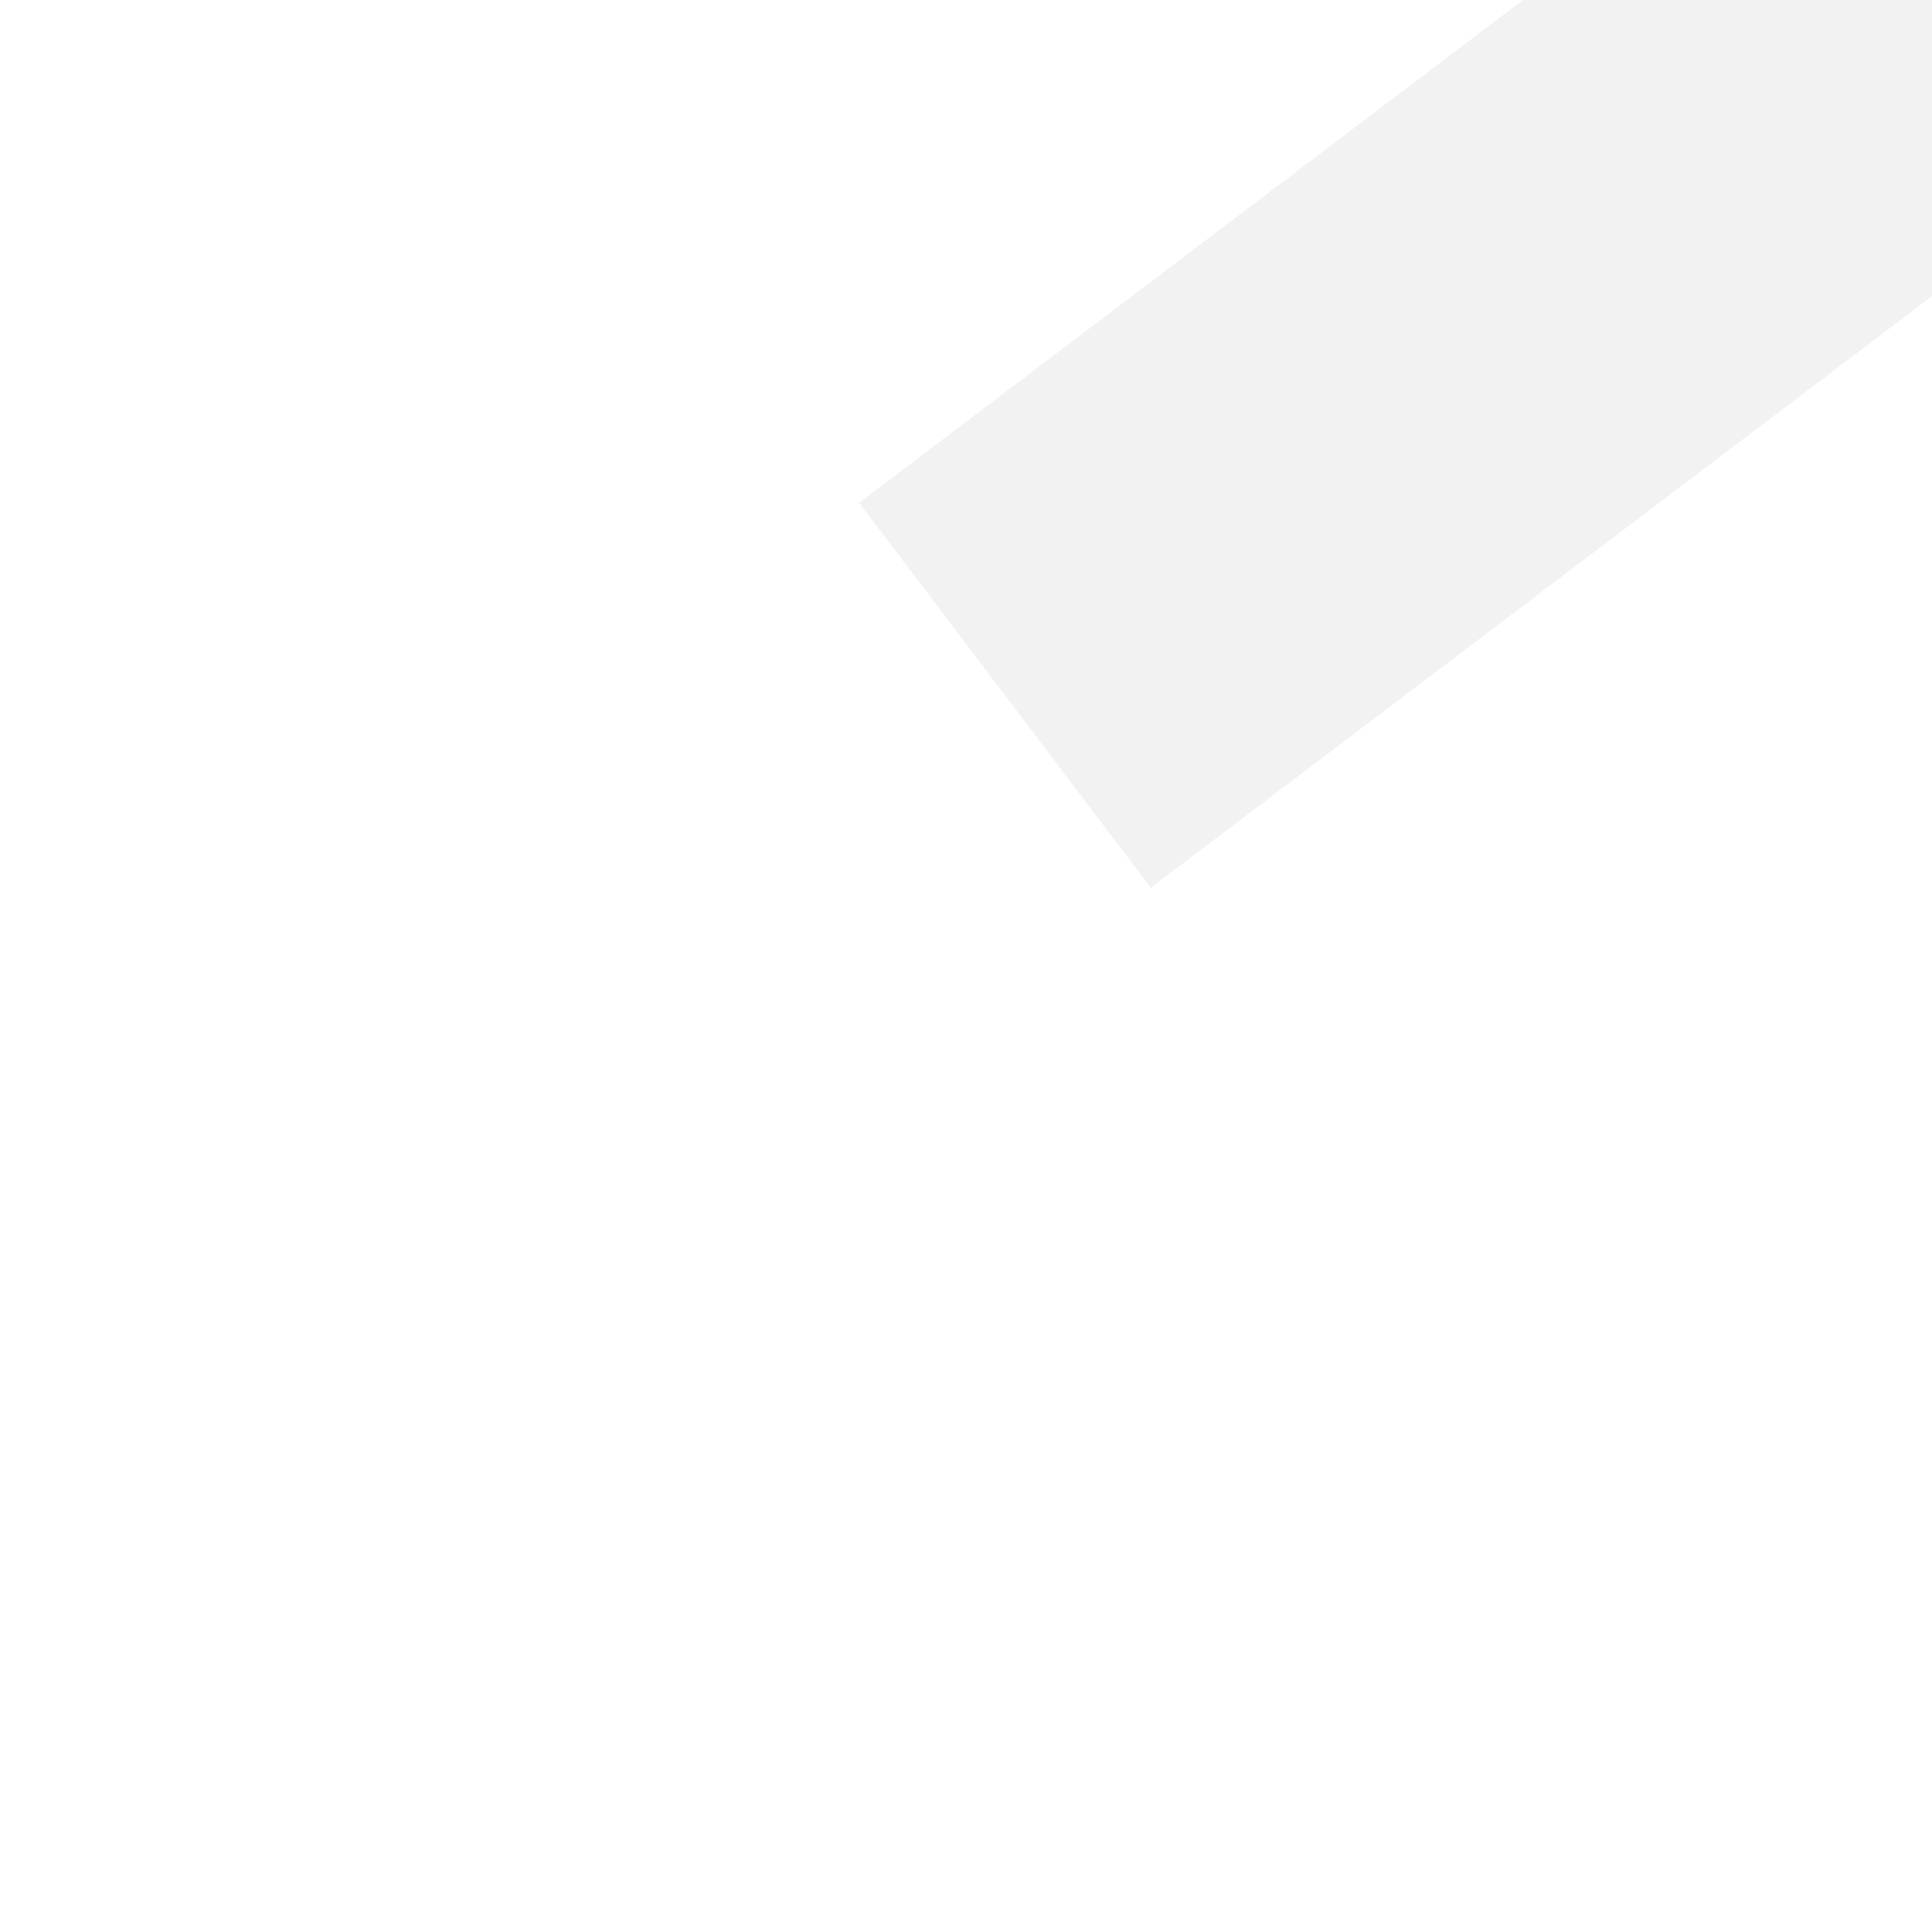
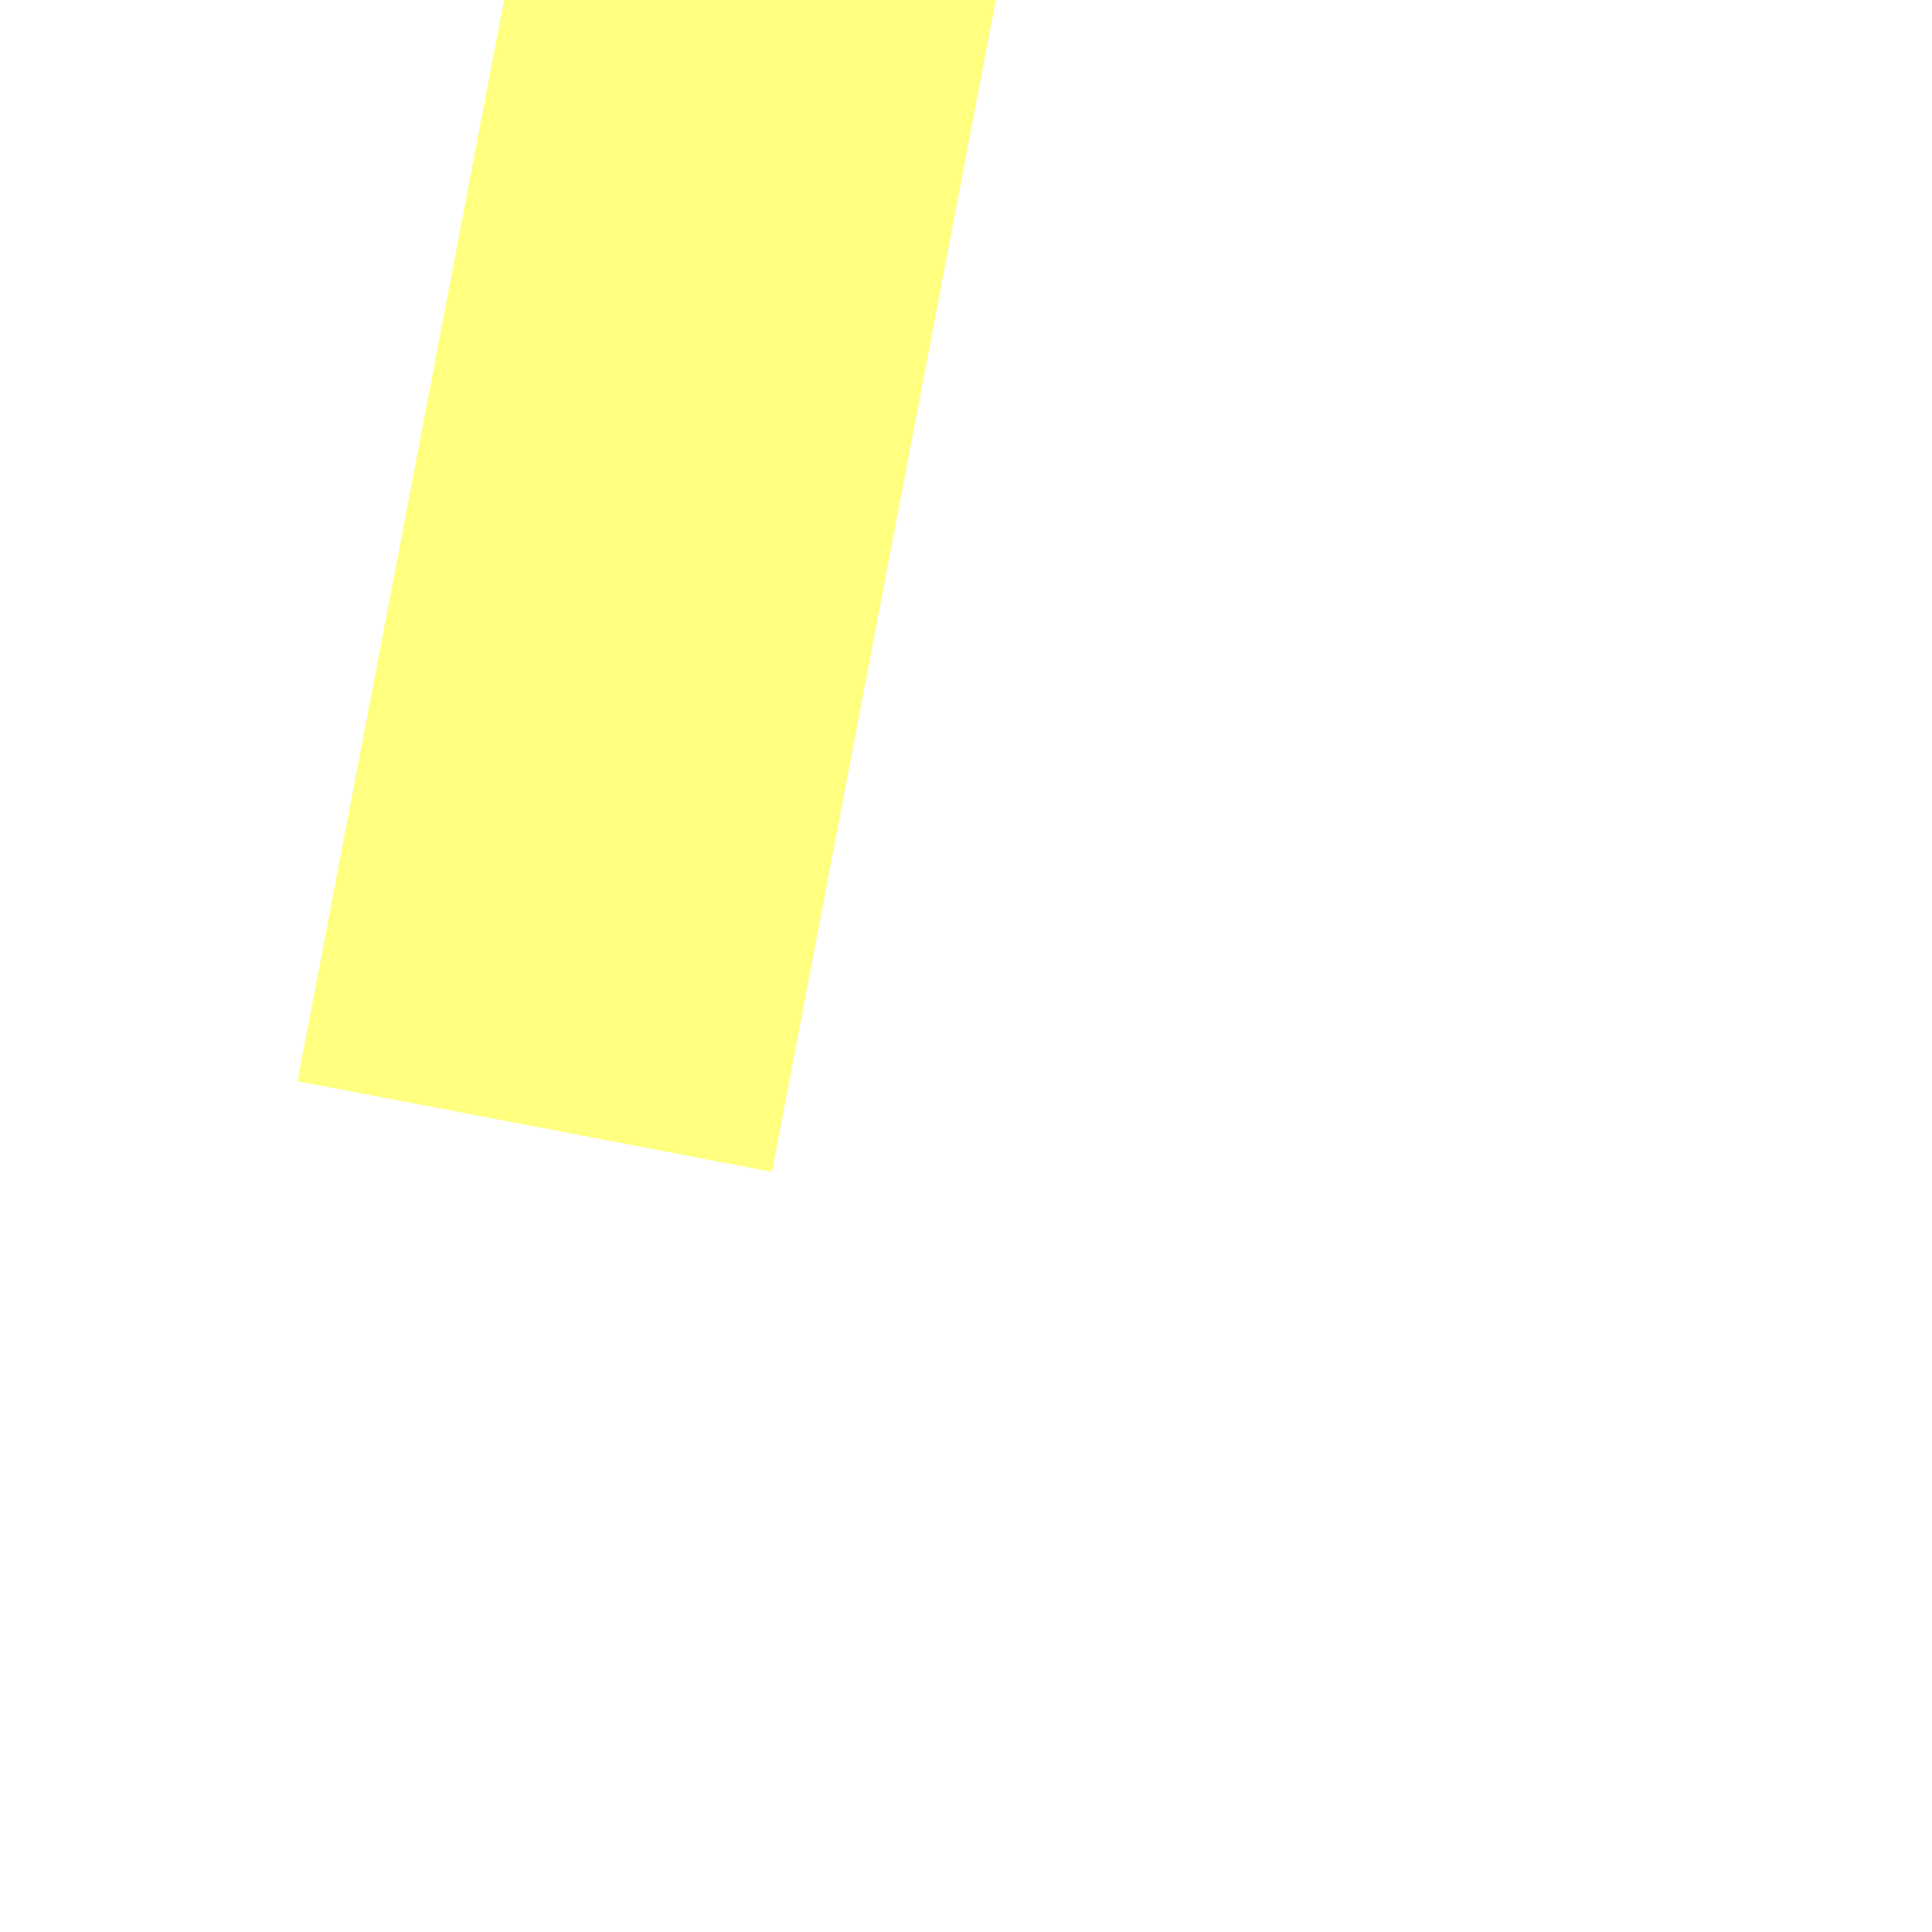
- <svg xmlns="http://www.w3.org/2000/svg" version="1.1" width="4px" height="4px" preserveAspectRatio="xMinYMid meet" viewBox="738 2913  4 2">
-   <path d="M 850 2880.8  L 856 2874.5  L 850 2868.2  L 850 2880.8  Z " fill-rule="nonzero" fill="#f2f2f2" stroke="none" transform="matrix(0.797205 -0.6037087 0.6037087 0.797205 -1574.848 1060.77 )" />
-   <path d="M 727 2874.5  L 851 2874.5  " stroke-width="1" stroke-dasharray="9,4" stroke="#f2f2f2" fill="none" transform="matrix(0.797205 -0.6037087 0.6037087 0.797205 -1574.848 1060.77 )" />
+ <svg xmlns="http://www.w3.org/2000/svg" version="1.1" width="4px" height="4px" preserveAspectRatio="xMinYMid meet" viewBox="356 3543  4 2">
+   <path d="M 496 3430.8  L 502 3424.5  L 496 3418.2  L 496 3430.8  Z " fill-rule="nonzero" fill="#ffff80" stroke="none" transform="matrix(0.1876462 -0.9822367 0.9822367 0.1876462 -3054.975 3155.155 )" />
+   <path d="M 258 3424.5  L 497 3424.5  " stroke-width="1" stroke-dasharray="9,4" stroke="#ffff80" fill="none" transform="matrix(0.1876462 -0.9822367 0.9822367 0.1876462 -3054.975 3155.155 )" />
</svg>
